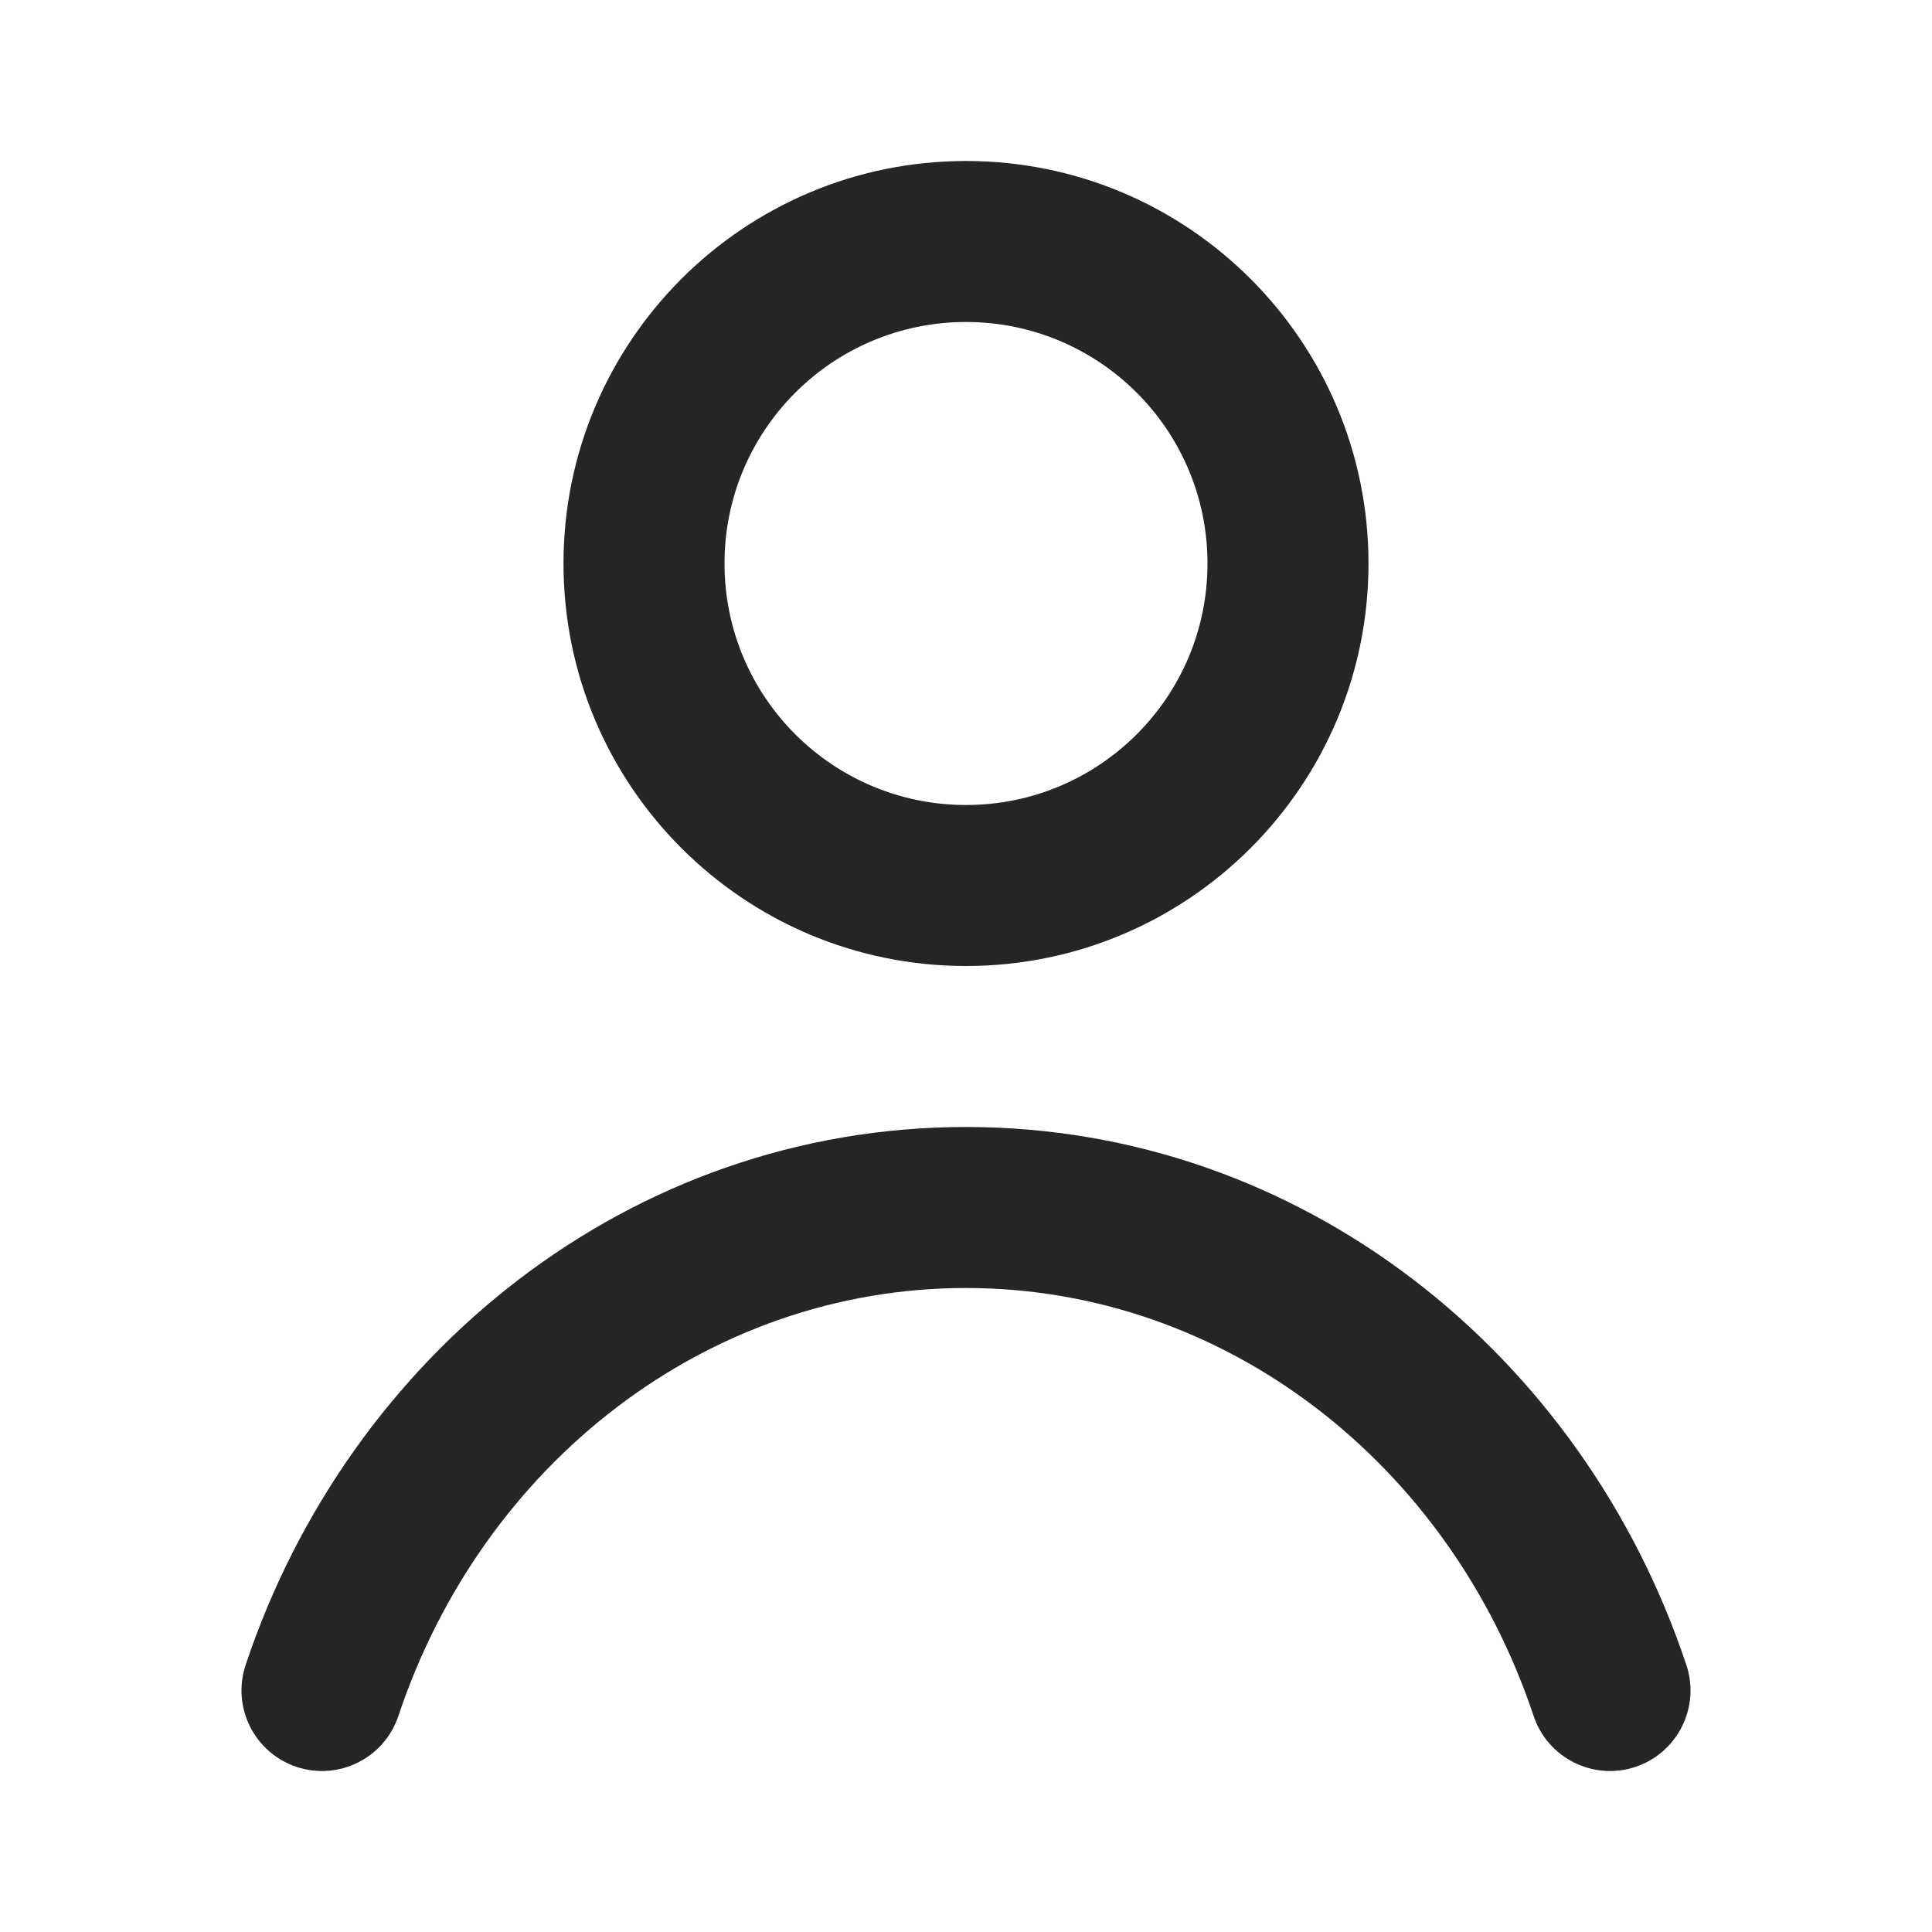
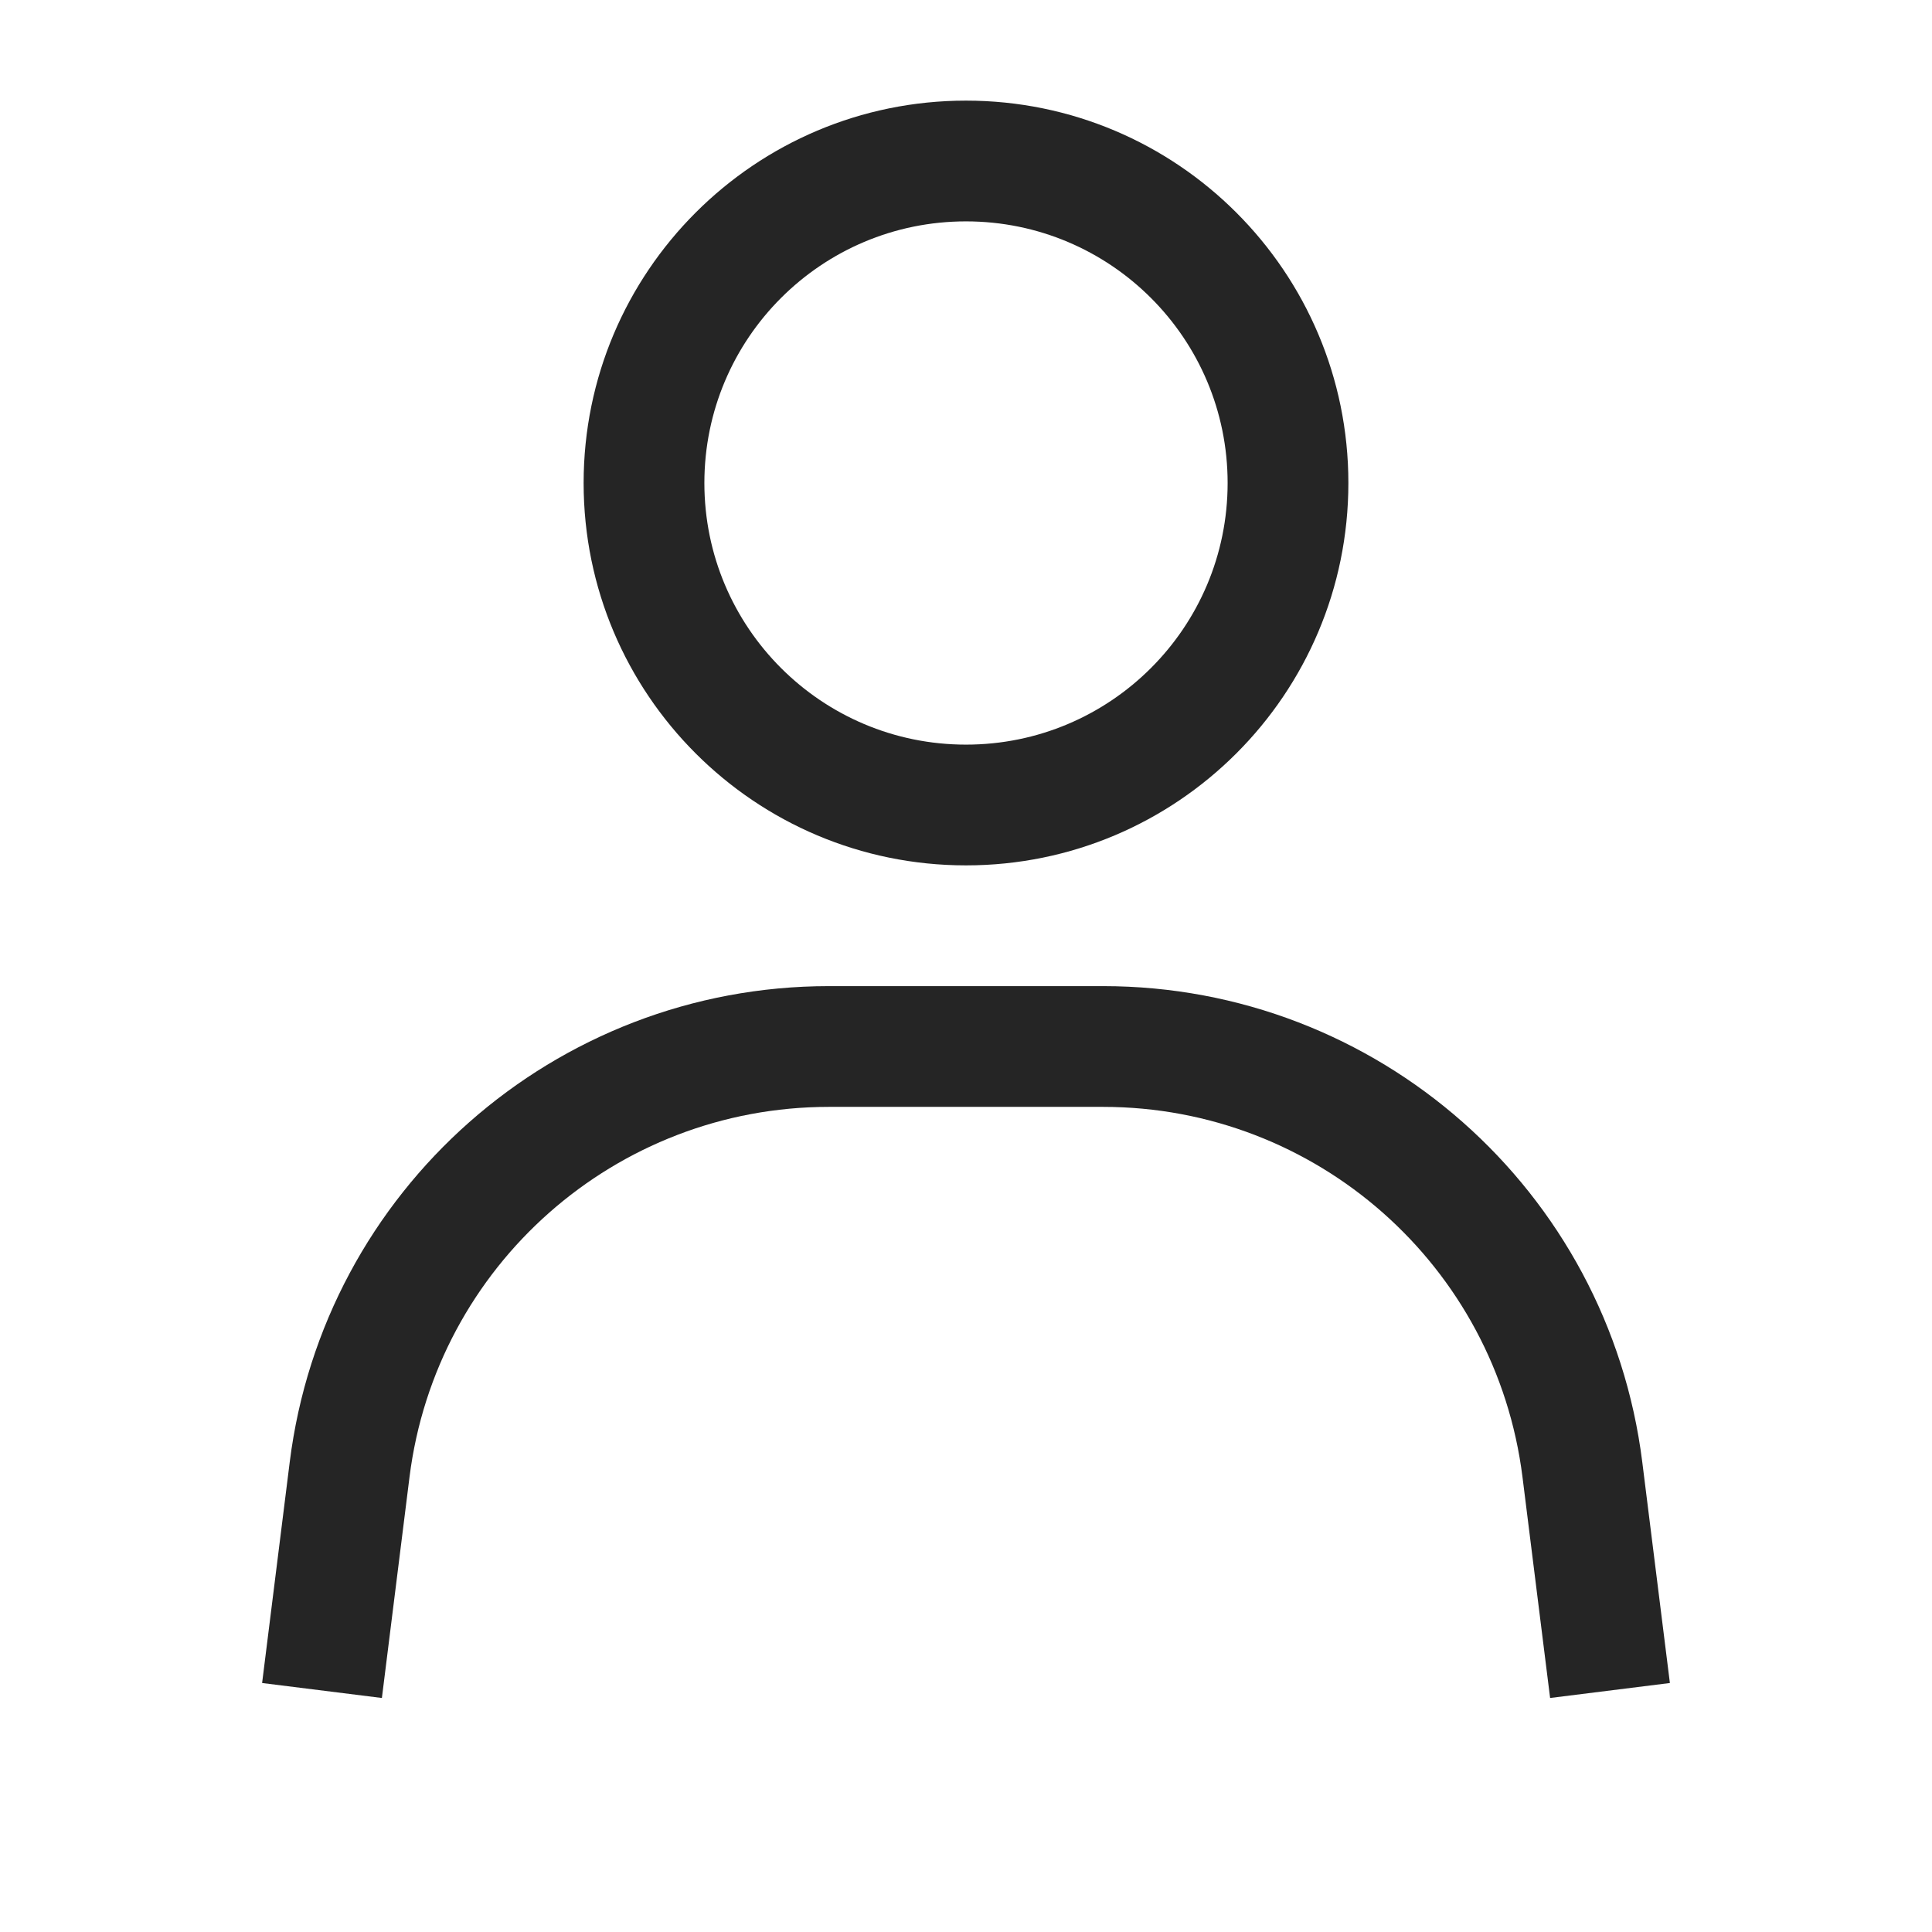
<svg xmlns="http://www.w3.org/2000/svg" width="24" height="24" viewBox="0 0 24 24" fill="none">
-   <path fill-rule="evenodd" clip-rule="evenodd" d="M9 7C9 5.343 10.343 4 12 4C13.657 4 15 5.343 15 7C15 8.657 13.657 10 12 10C10.343 10 9 8.657 9 7ZM12 2C9.239 2 7 4.239 7 7C7 9.761 9.239 12 12 12C14.761 12 17 9.761 17 7C17 4.239 14.761 2 12 2ZM4.949 21.316C5.992 18.186 8.781 16 12 16C15.219 16 18.008 18.186 19.051 21.316C19.226 21.84 19.792 22.123 20.316 21.949C20.84 21.774 21.123 21.208 20.949 20.684C19.663 16.823 16.168 14 12 14C7.832 14 4.337 16.823 3.051 20.684C2.877 21.208 3.16 21.774 3.684 21.949C4.208 22.123 4.774 21.84 4.949 21.316Z" fill="#252525" />
+   <path fill-rule="evenodd" clip-rule="evenodd" d="M12 2.75C10.205 2.75 8.75 4.205 8.75 6C8.75 7.795 10.205 9.25 12 9.25C13.795 9.25 15.25 7.795 15.25 6C15.25 4.205 13.795 2.75 12 2.75ZM7.25 6C7.25 3.377 9.377 1.25 12 1.25C14.623 1.25 16.75 3.377 16.75 6C16.75 8.623 14.623 10.75 12 10.75C9.377 10.75 7.25 8.623 7.25 6Z" fill="#252525" />
+   <path fill-rule="evenodd" clip-rule="evenodd" d="M10.297 13.75C7.649 13.75 5.416 15.722 5.087 18.349L4.744 21.093L3.256 20.907L3.599 18.163C4.021 14.785 6.893 12.25 10.297 12.25H13.703C17.108 12.25 19.979 14.785 20.401 18.163L20.744 20.907L19.256 21.093L18.913 18.349C18.584 15.722 16.351 13.75 13.703 13.75H10.297Z" fill="#252525" />
</svg>
